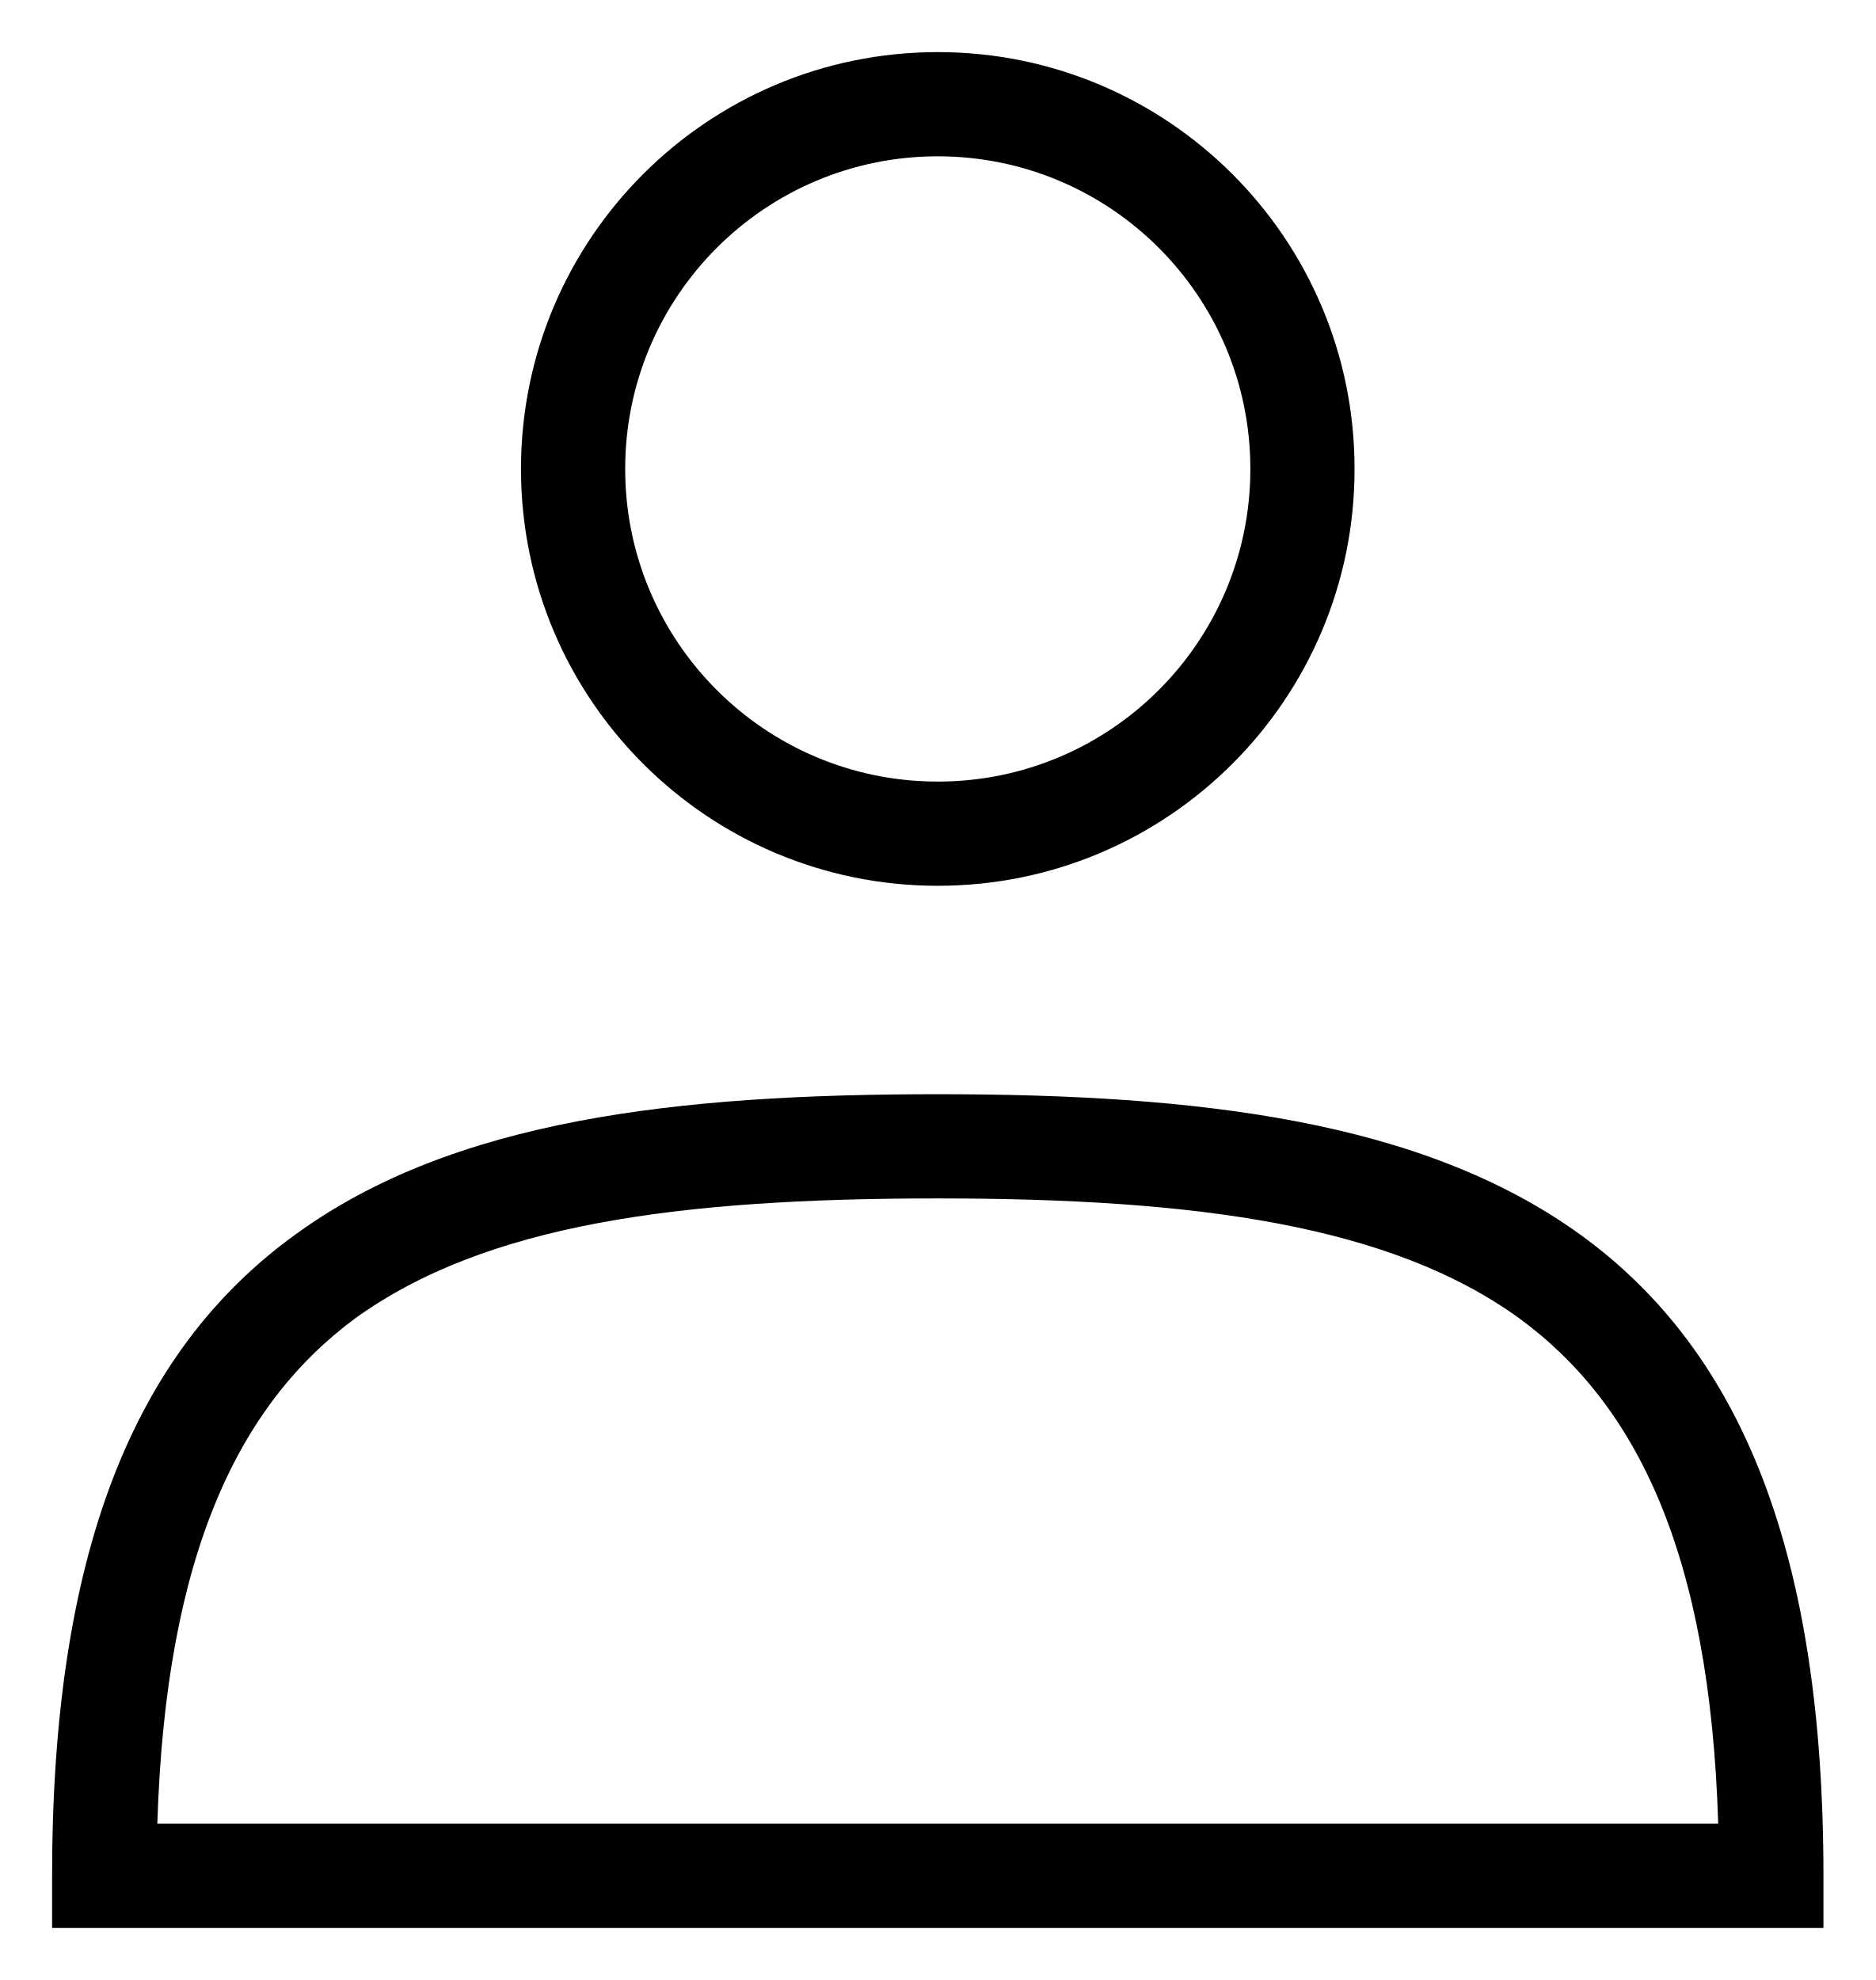
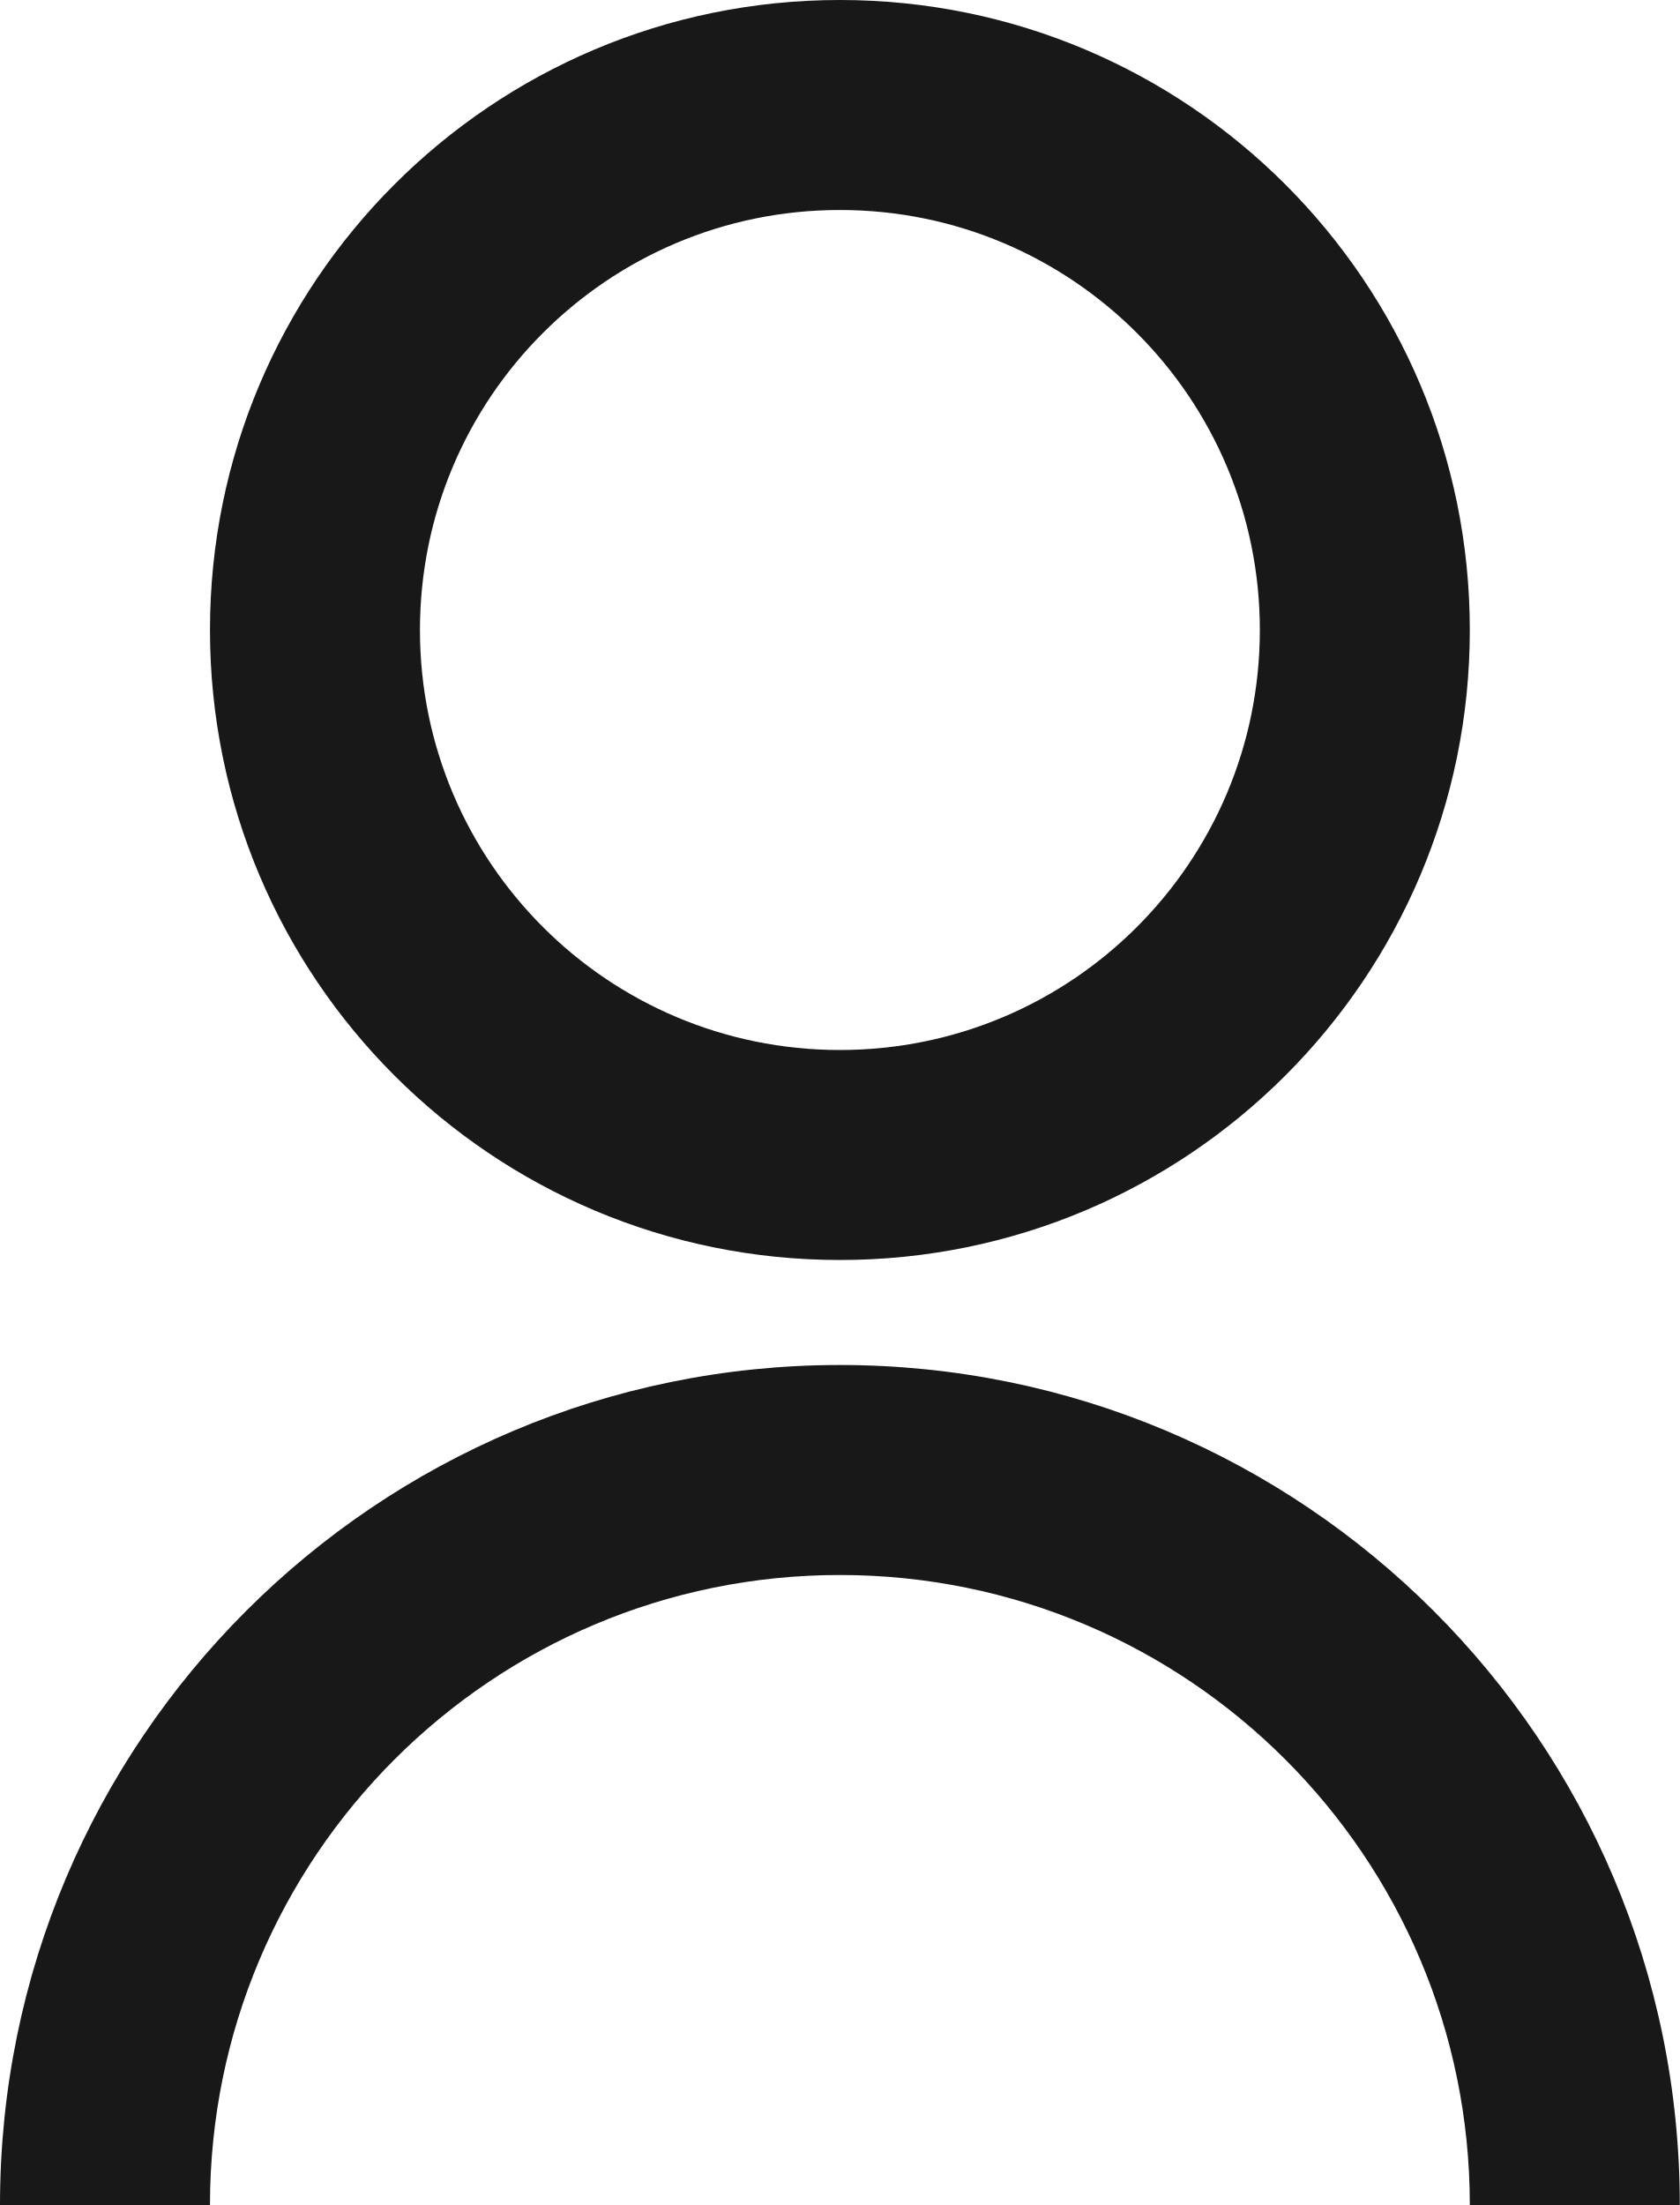
- <svg xmlns="http://www.w3.org/2000/svg" fill="none" class="icon icon-account" viewBox="0 0 18 19">
-   <path fill="currentColor" fill-rule="evenodd" d="M6 4.5a3 3 0 1 1 6 0 3 3 0 0 1-6 0m3-4a4 4 0 1 0 0 8 4 4 0 0 0 0-8m5.58 12.15c1.12.82 1.83 2.24 1.91 4.85H1.51c.08-2.6.79-4.03 1.9-4.85C4.66 11.75 6.5 11.5 9 11.5s4.35.26 5.58 1.15M9 10.5c-2.5 0-4.65.24-6.17 1.35C1.27 12.98.5 14.93.5 18v.5h17V18c0-3.07-.77-5.02-2.33-6.15-1.52-1.1-3.67-1.35-6.17-1.35" clip-rule="evenodd" />
+ <svg xmlns="http://www.w3.org/2000/svg" width="16" height="21" viewBox="0 0 16 21" fill="none">
+   <path d="M0 21C0 16.582 3.582 13 8 13C12.418 13 16 16.582 16 21H14C14 17.686 11.314 15 8 15C4.686 15 2 17.686 2 21H0ZM8 12C4.685 12 2 9.315 2 6C2 2.685 4.685 0 8 0C11.315 0 14 2.685 14 6C14 9.315 11.315 12 8 12ZM8 10C10.21 10 12 8.21 12 6C12 3.79 10.21 2 8 2C5.79 2 4 3.79 4 6C4 8.21 5.79 10 8 10Z" fill="#181818" />
</svg>
